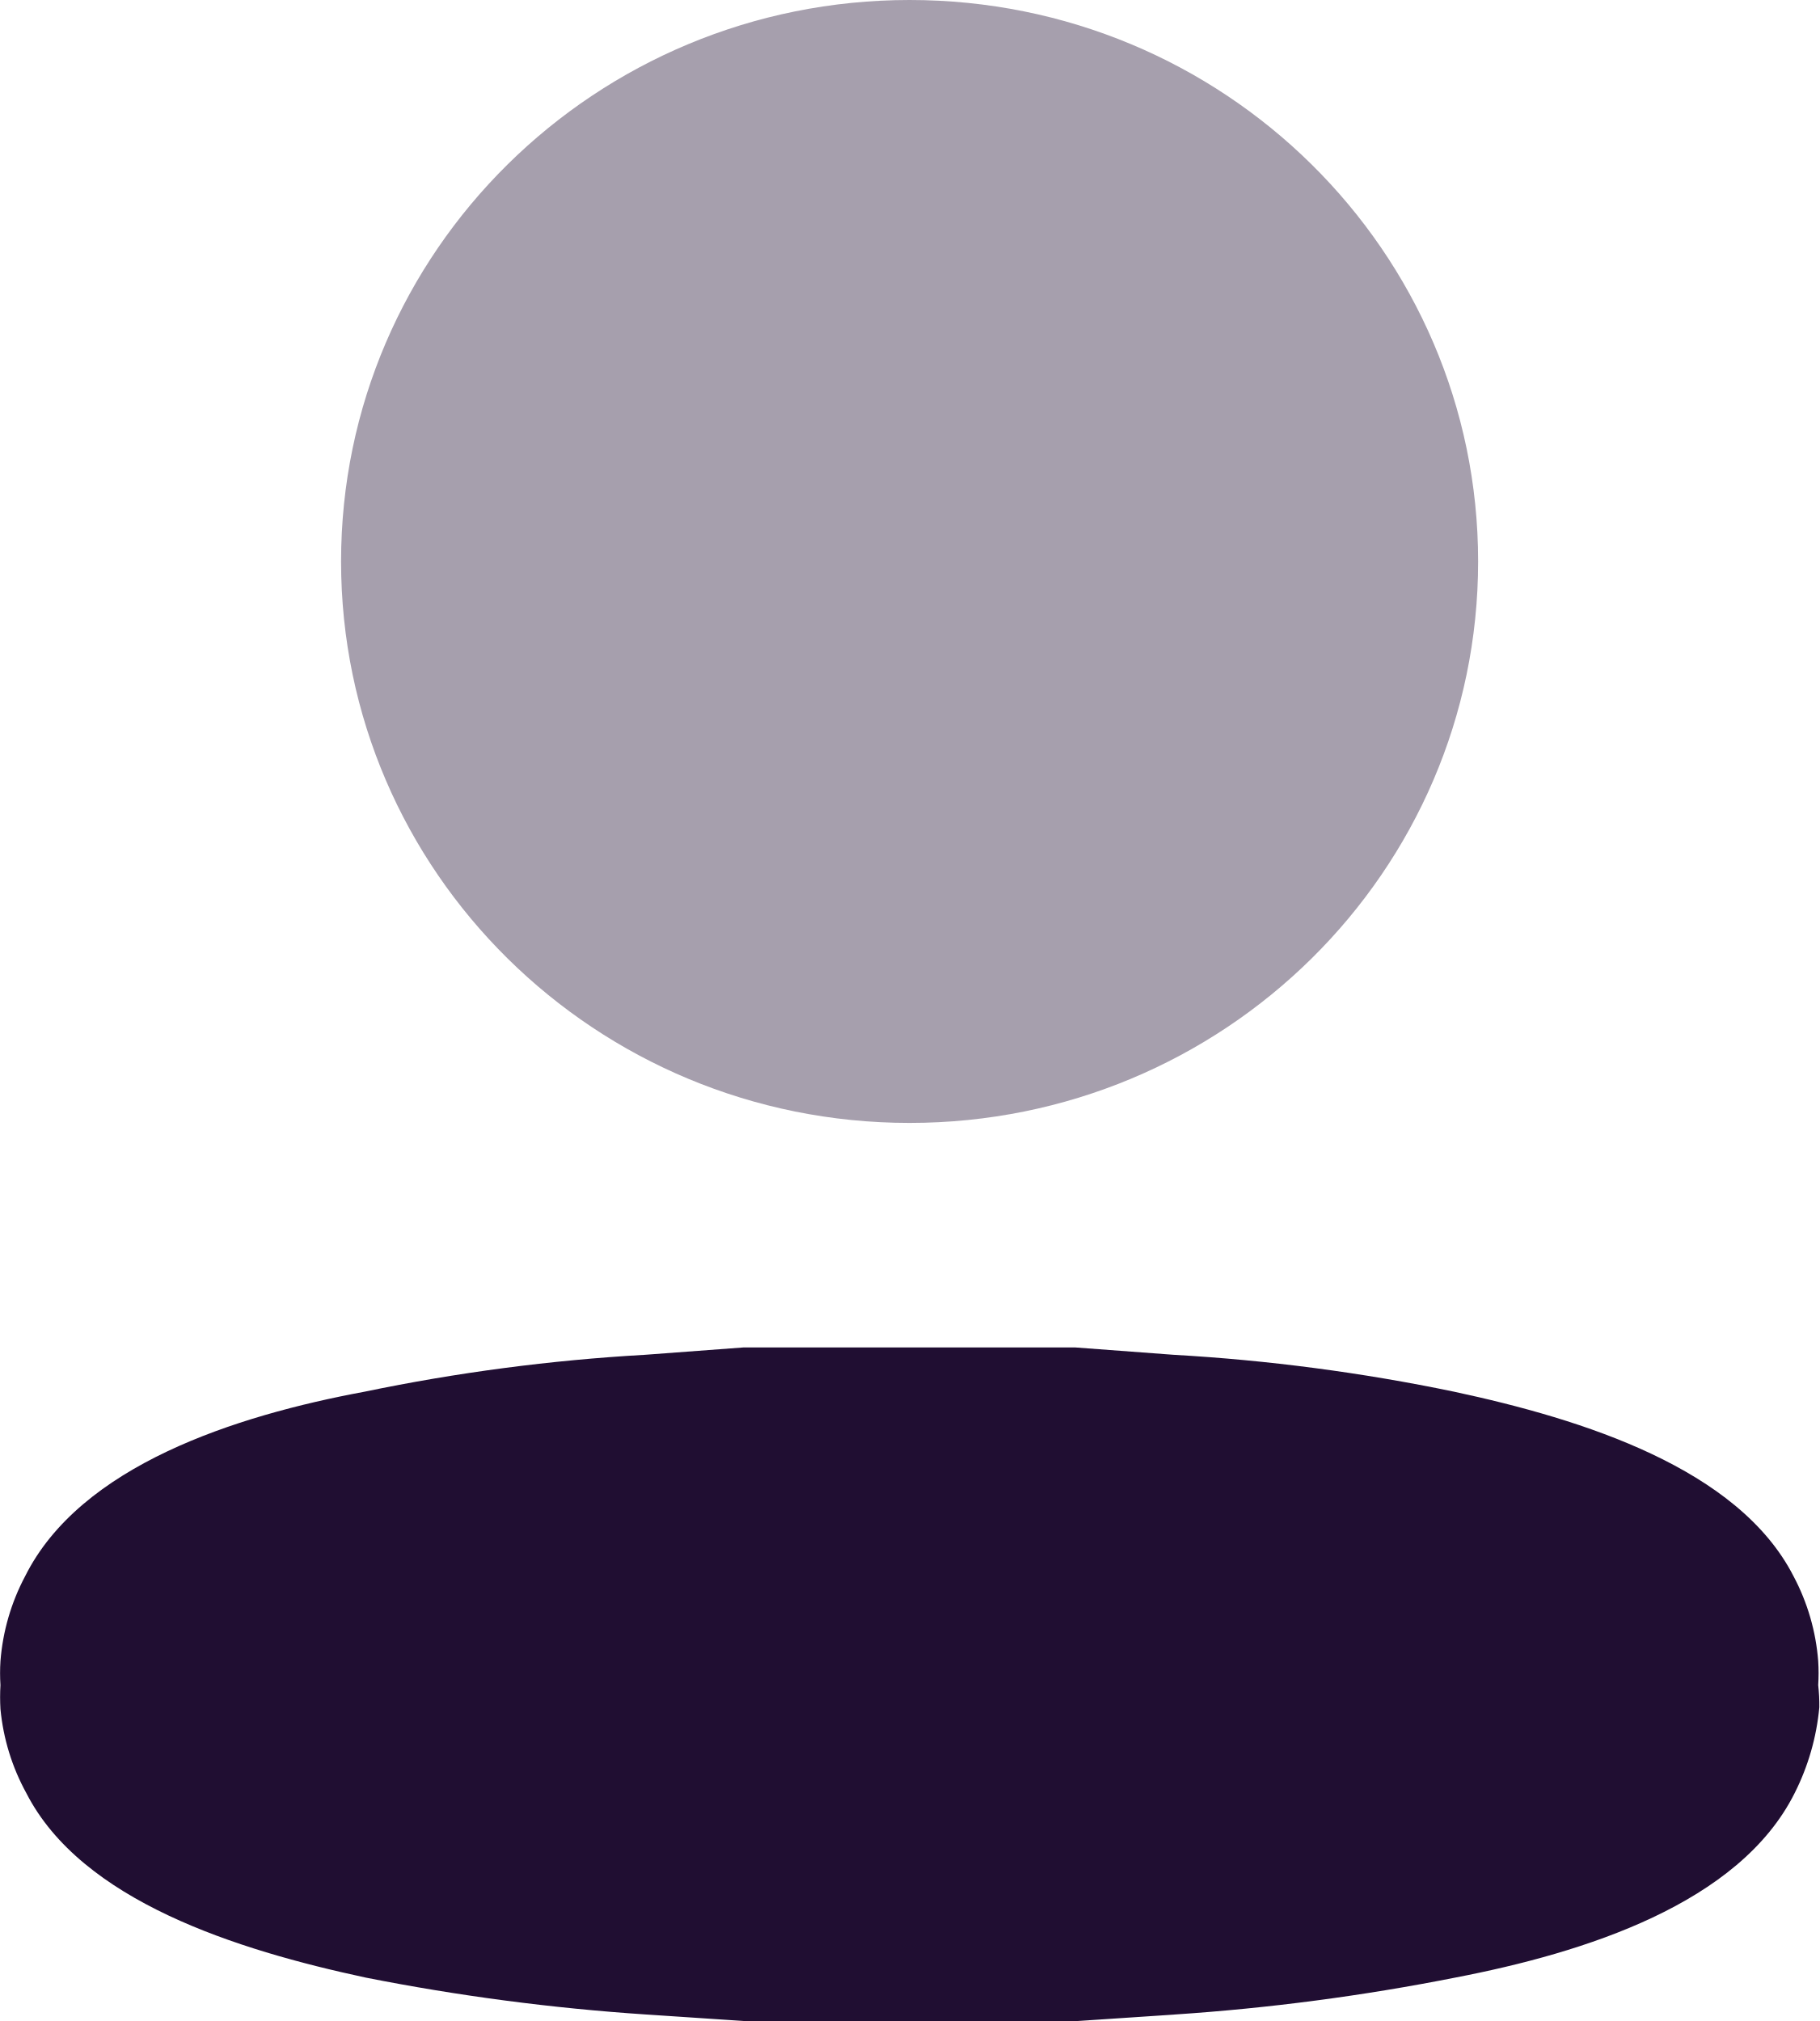
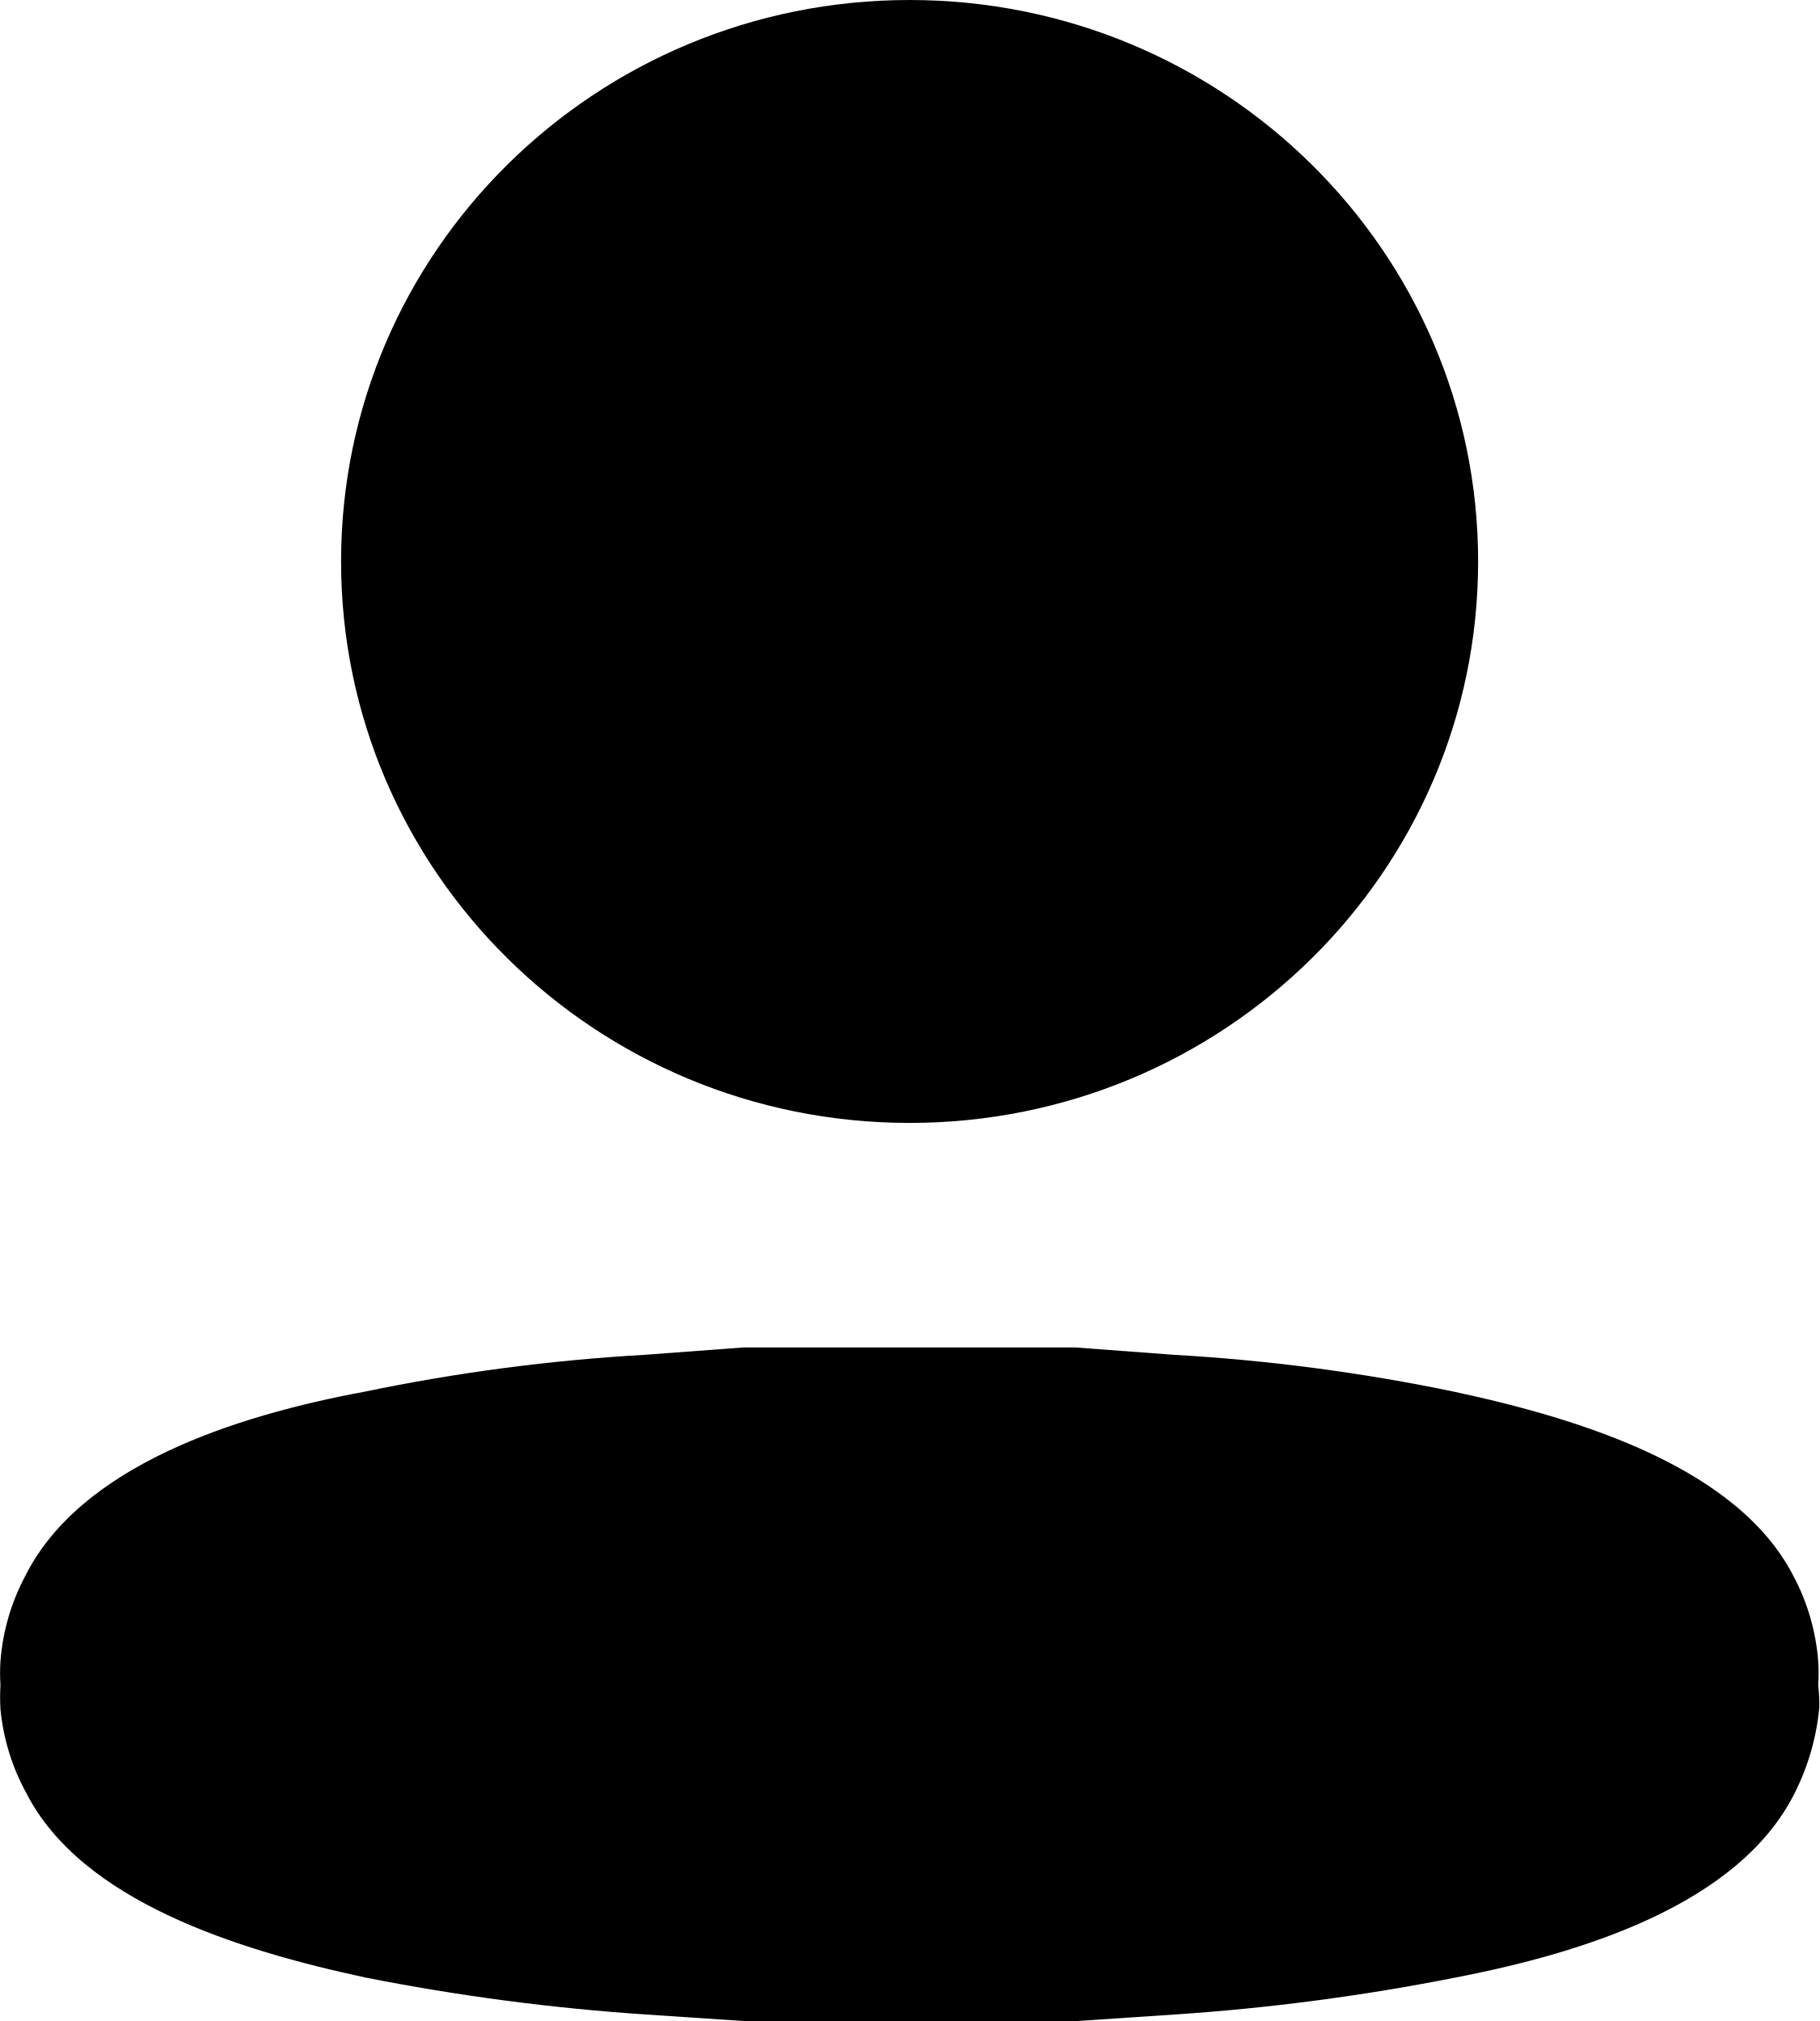
<svg xmlns="http://www.w3.org/2000/svg" width="27.667" height="30.74" viewBox="0 0 27.667 30.74">
-   <defs>
-     <style>.a,.b{fill:#200e32;}.a{opacity:0.4;}</style>
-   </defs>
  <ellipse class="a" cx="8.646" cy="8.54" rx="8.646" ry="8.54" transform="translate(5.187 0)" />
  <path class="b" d="M27.651,18.471h0a2.834,2.834,0,0,0,0-.365,3.291,3.291,0,0,0-.375-1.291c-.84-1.642-3.2-2.386-5.163-2.807a29.018,29.018,0,0,0-4.262-.561l-1.5-.112H11.307l-1.5.112a29.02,29.02,0,0,0-4.262.561c-1.966.365-4.322,1.123-5.163,2.807a3.294,3.294,0,0,0-.375,1.291,2.848,2.848,0,0,0,0,.365h0a3.084,3.084,0,0,0,0,.365A3.3,3.3,0,0,0,.4,20.113c.84,1.642,3.2,2.386,5.163,2.807a33.377,33.377,0,0,0,4.262.561l1.5.1h5.043l1.5-.1a33.379,33.379,0,0,0,4.262-.561c1.966-.379,4.322-1.123,5.163-2.807a3.64,3.64,0,0,0,.375-1.305A2.741,2.741,0,0,0,27.651,18.471Z" transform="translate(0 7.16)" />
</svg>
